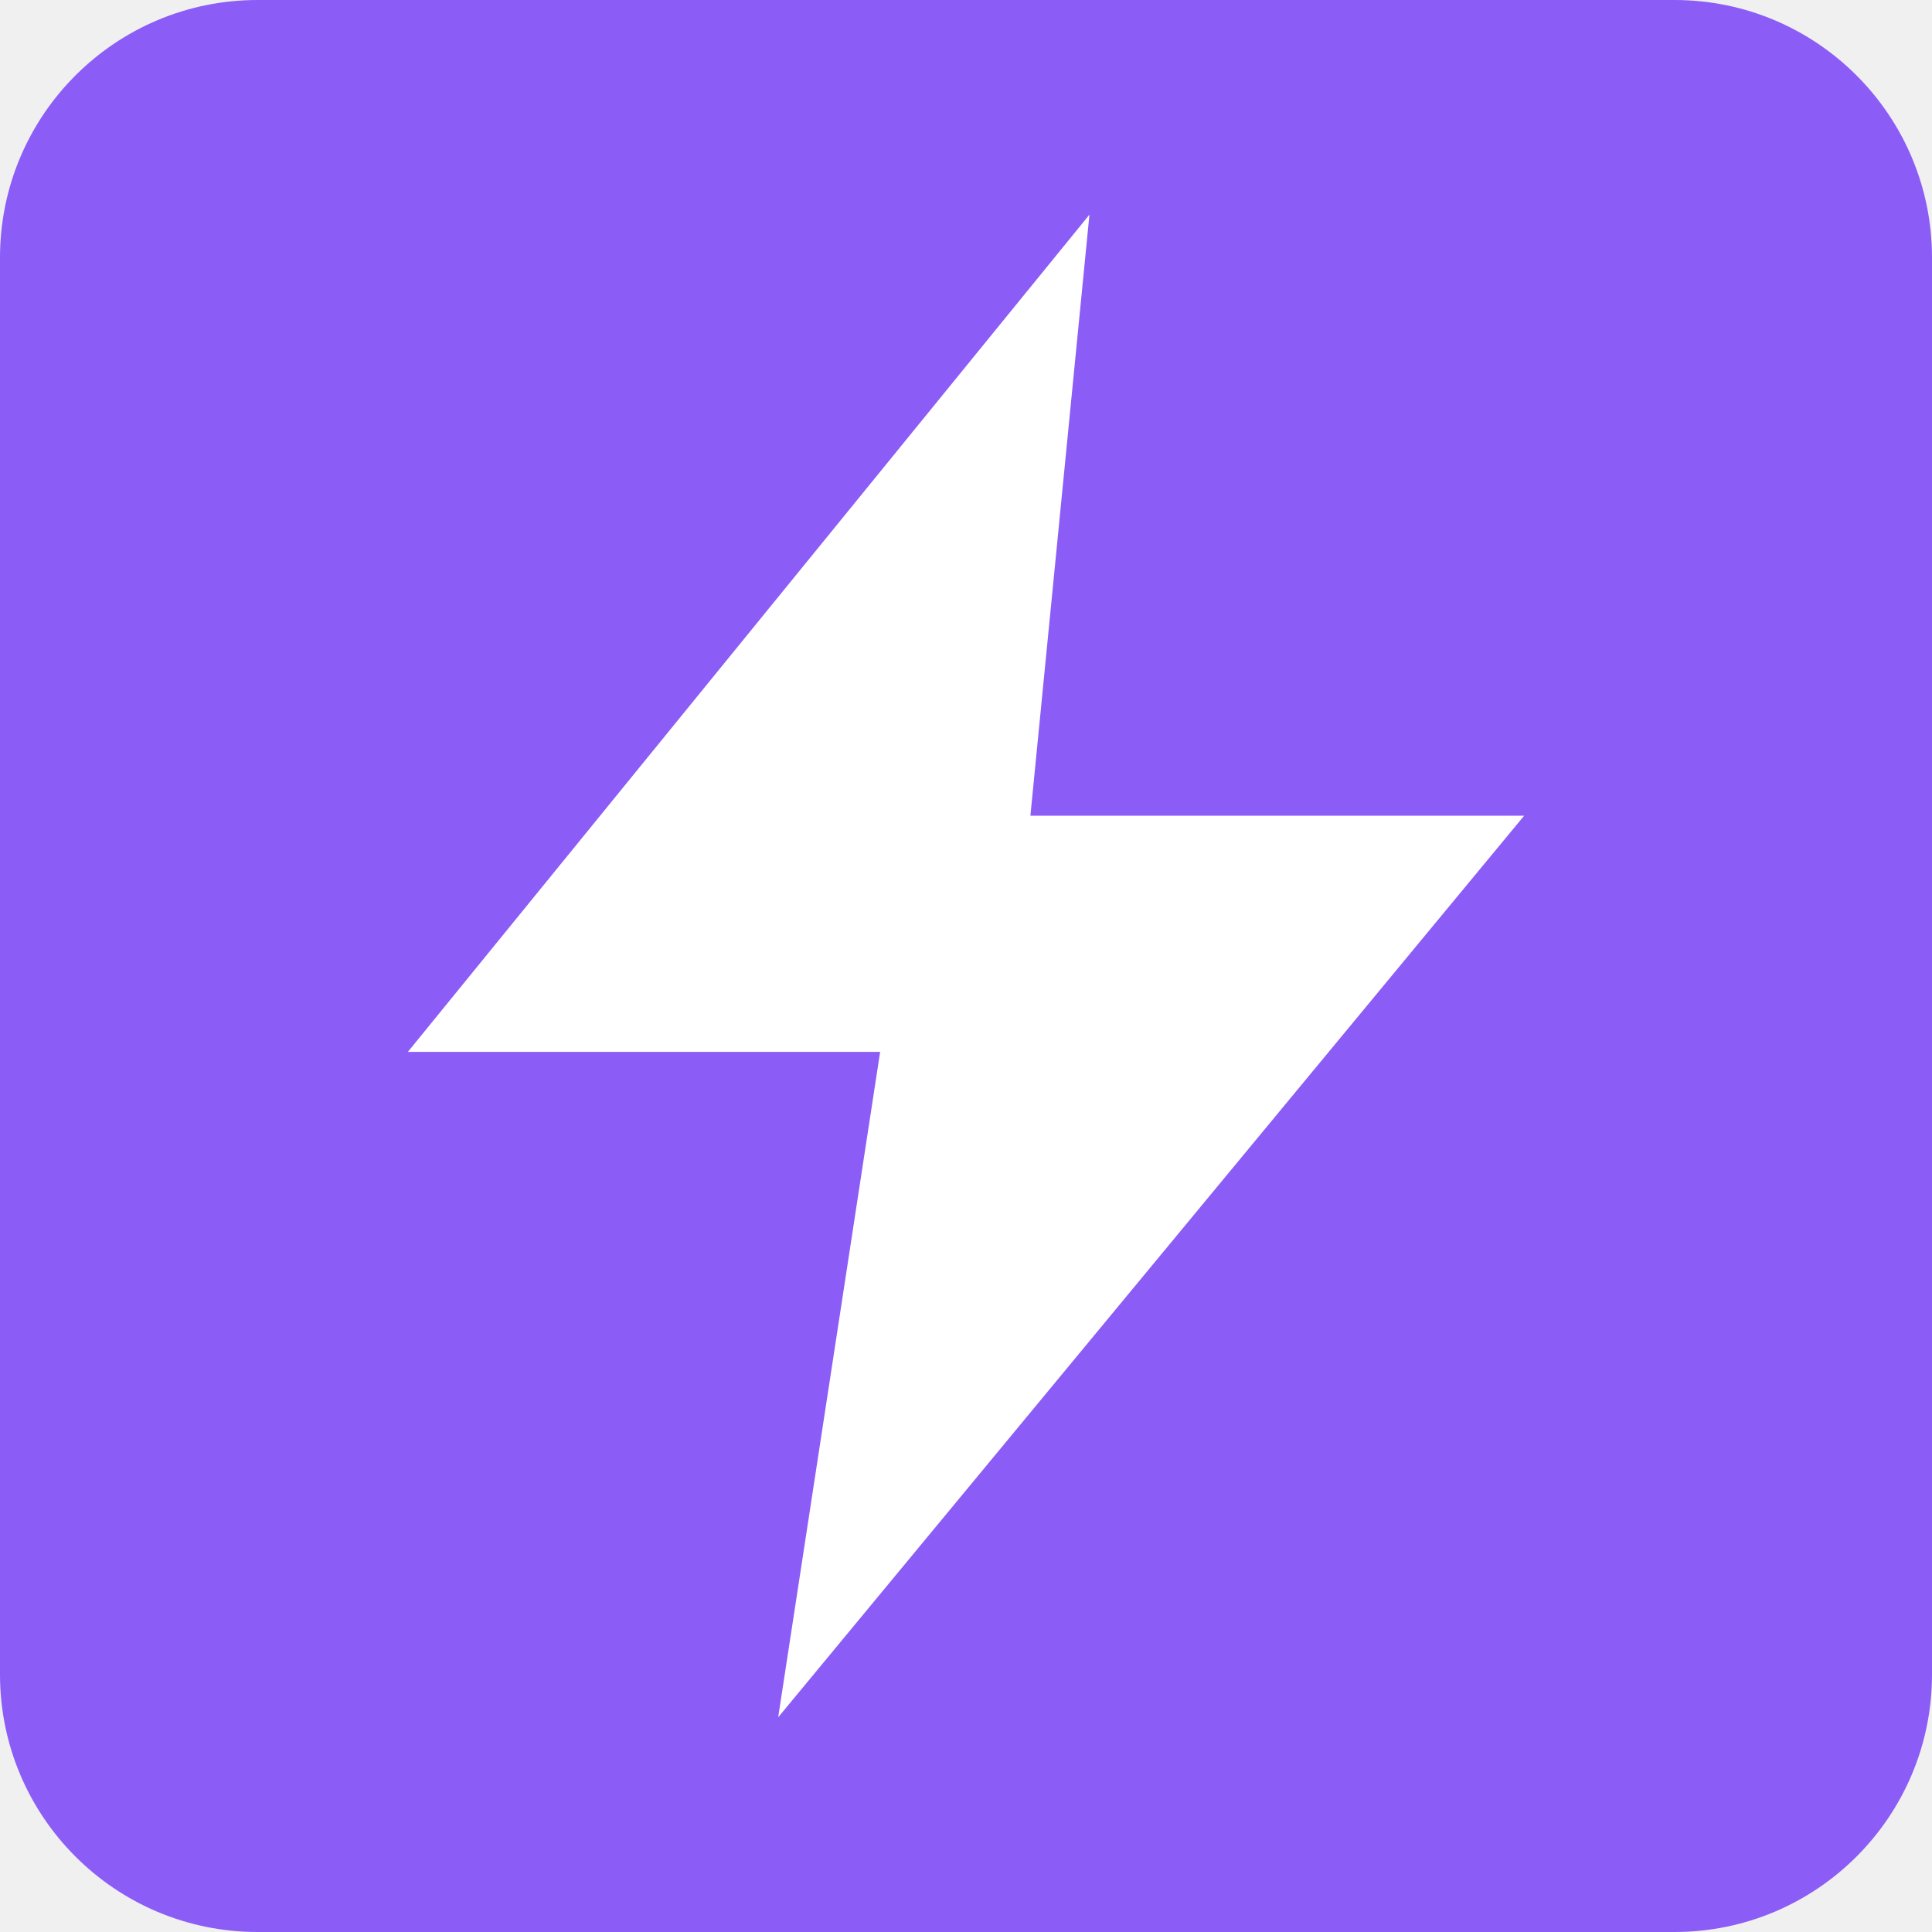
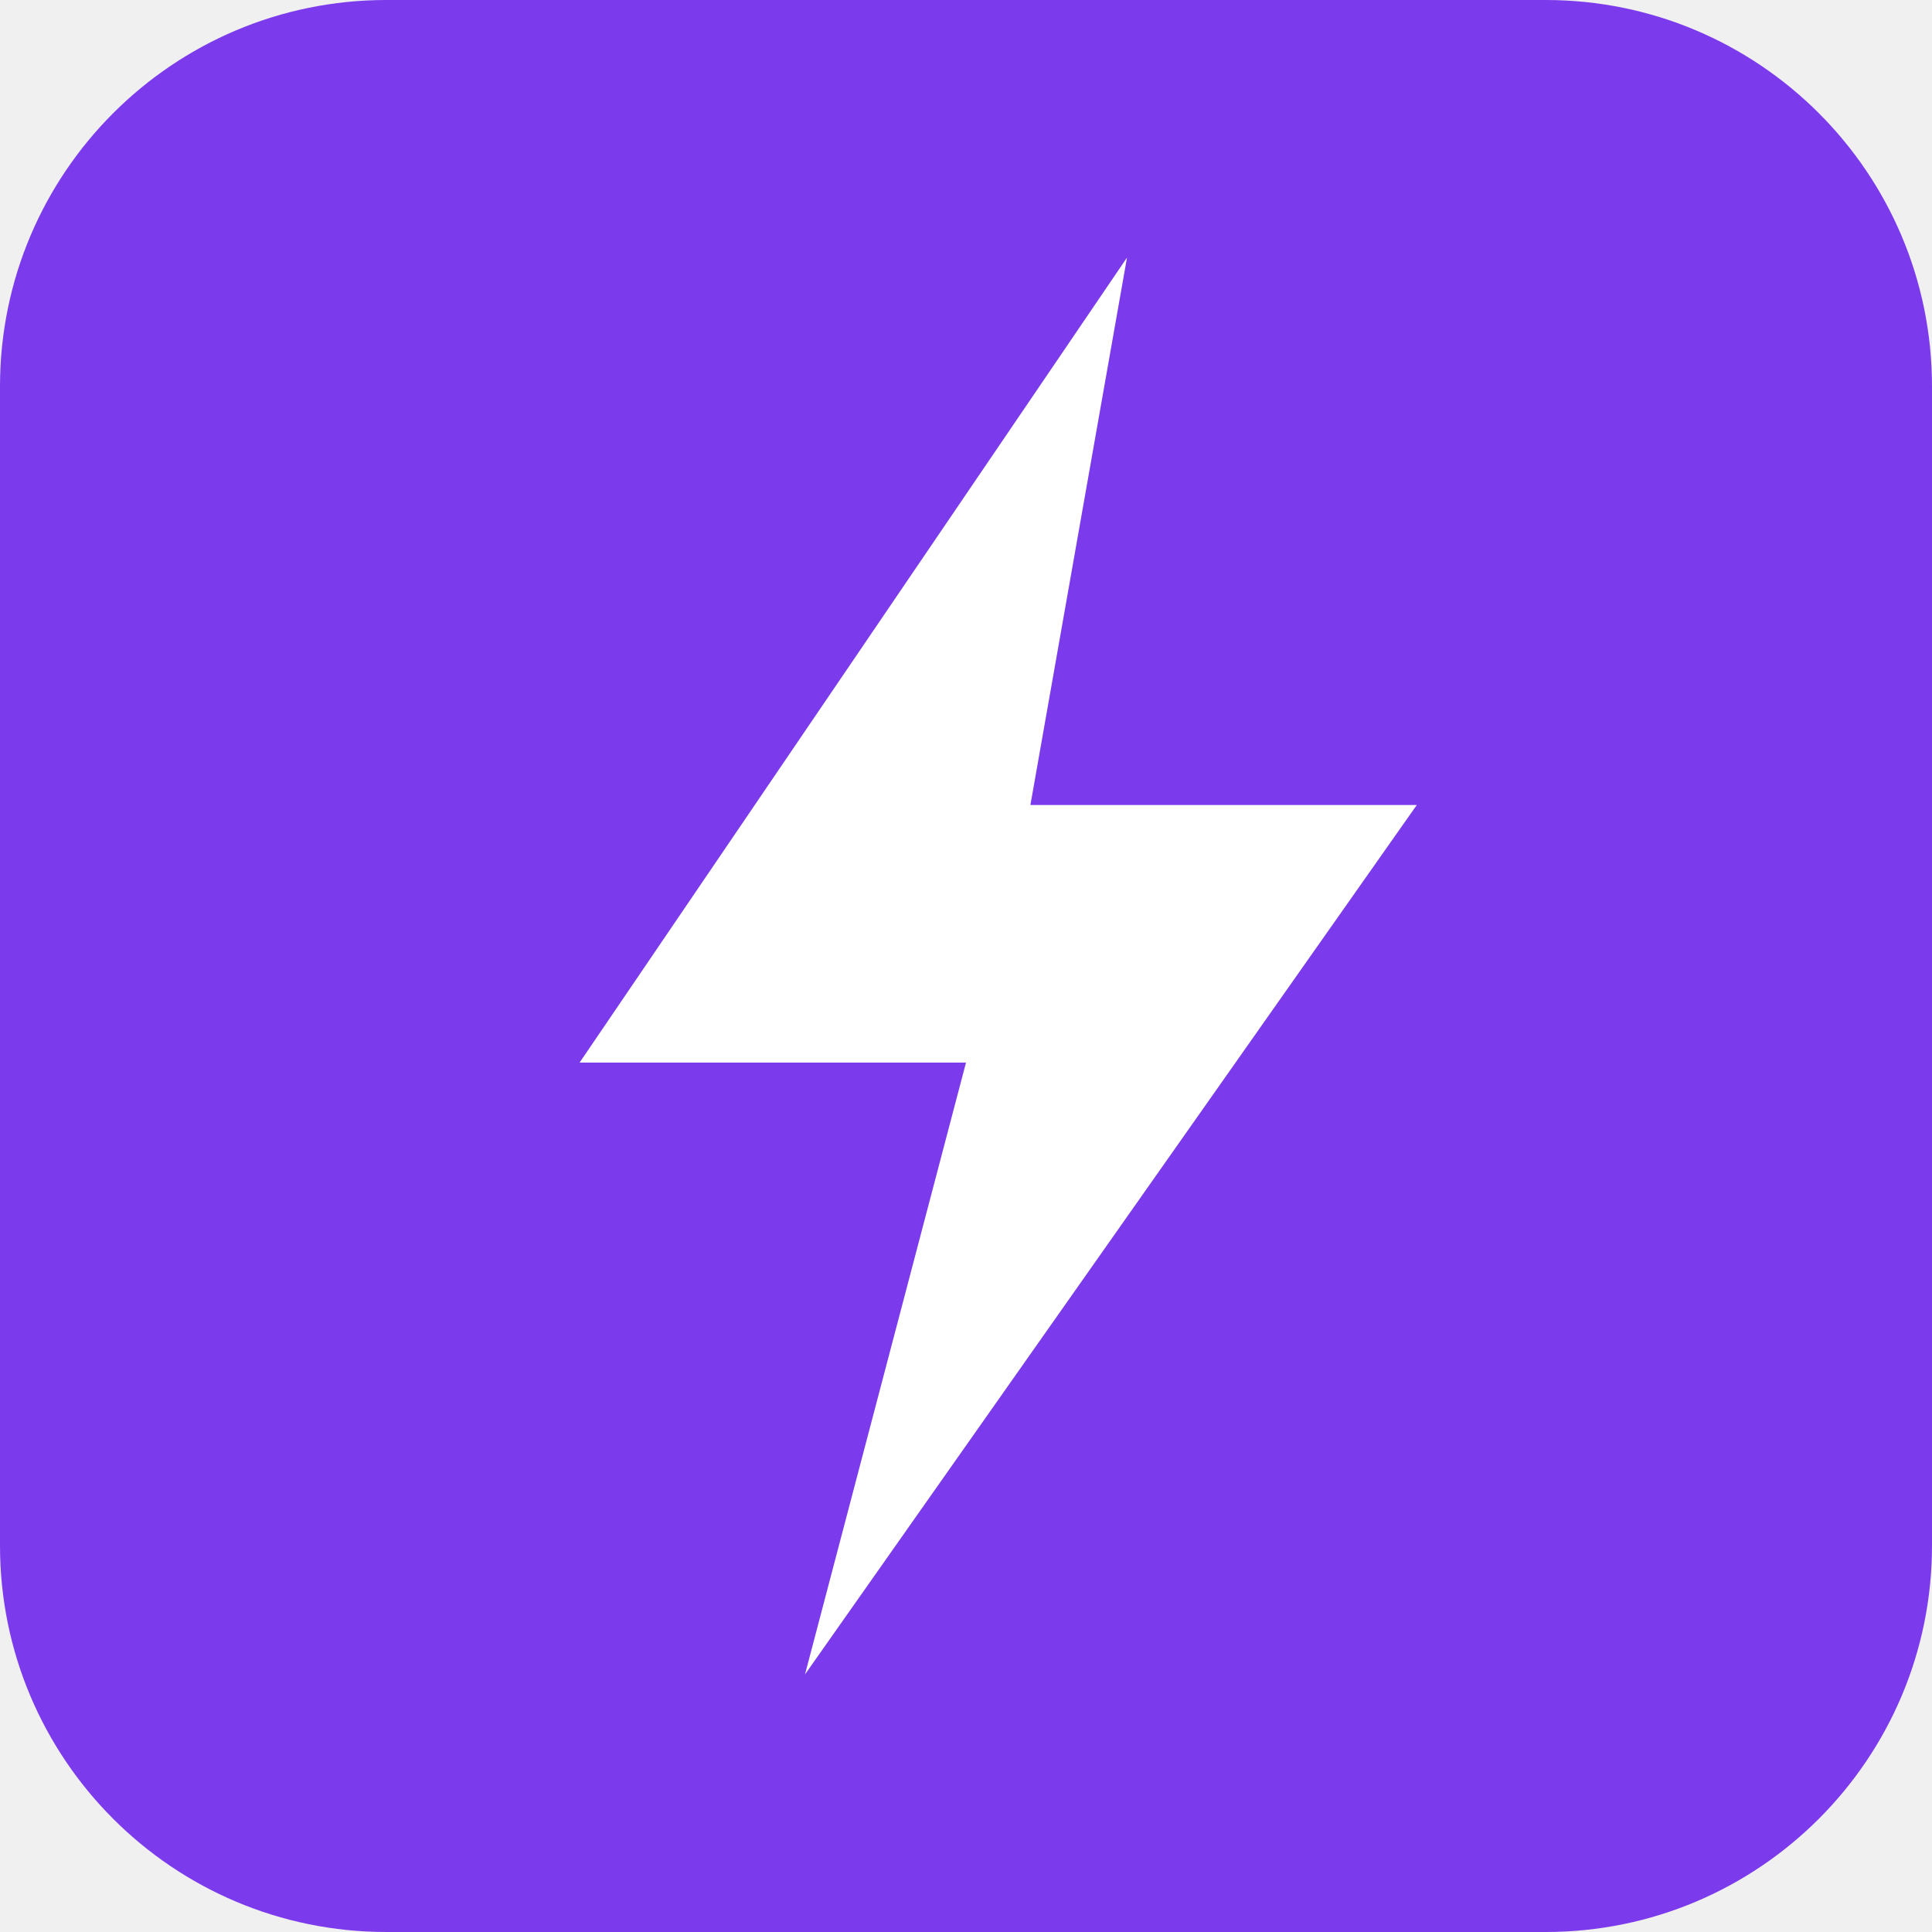
<svg xmlns="http://www.w3.org/2000/svg" width="180" height="180" viewBox="0 0 180 180" fill="none">
-   <rect width="180" height="180" rx="24" fill="#8B5CF6" />
-   <path d="M101.5 20L38 98H82L72.5 160L142 76H96L101.5 20Z" fill="#FFFFFF" />
+   <rect width="180" height="180" rx="36" fill="#7C3AED" />
+   <path d="M105 24L54 99H90L75 156L132 75H96L105 24Z" fill="white" />
</svg>
